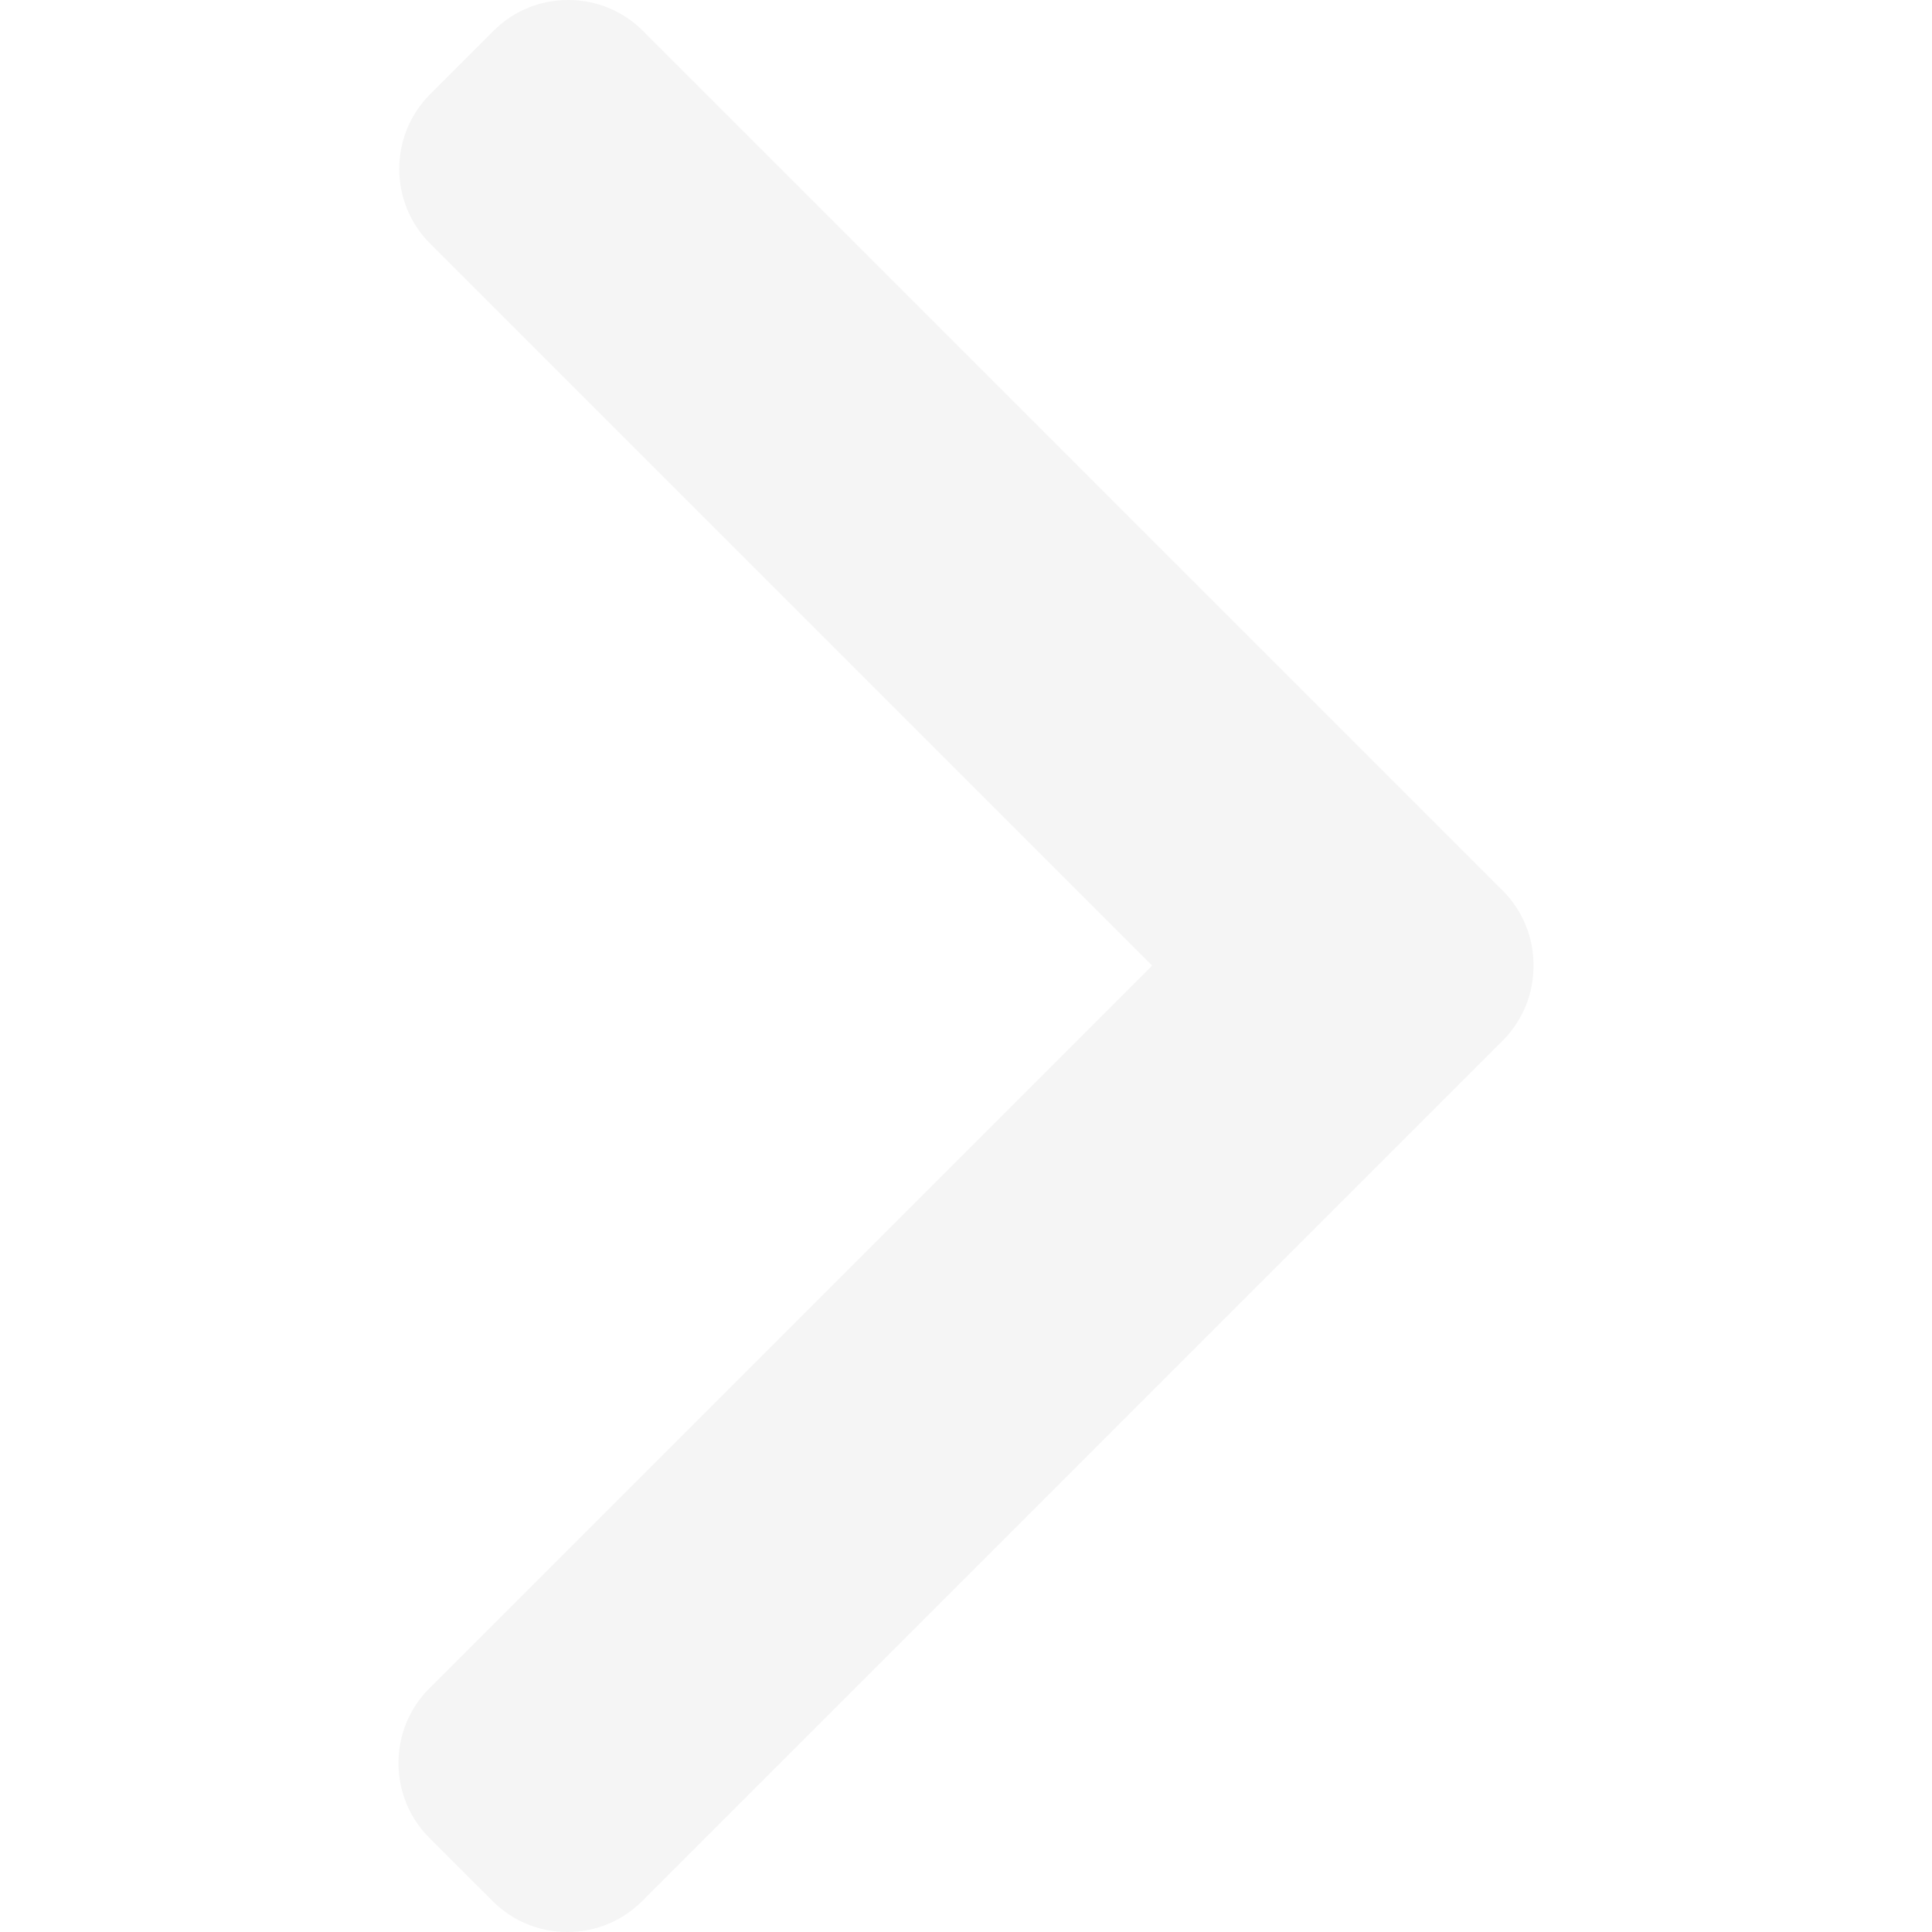
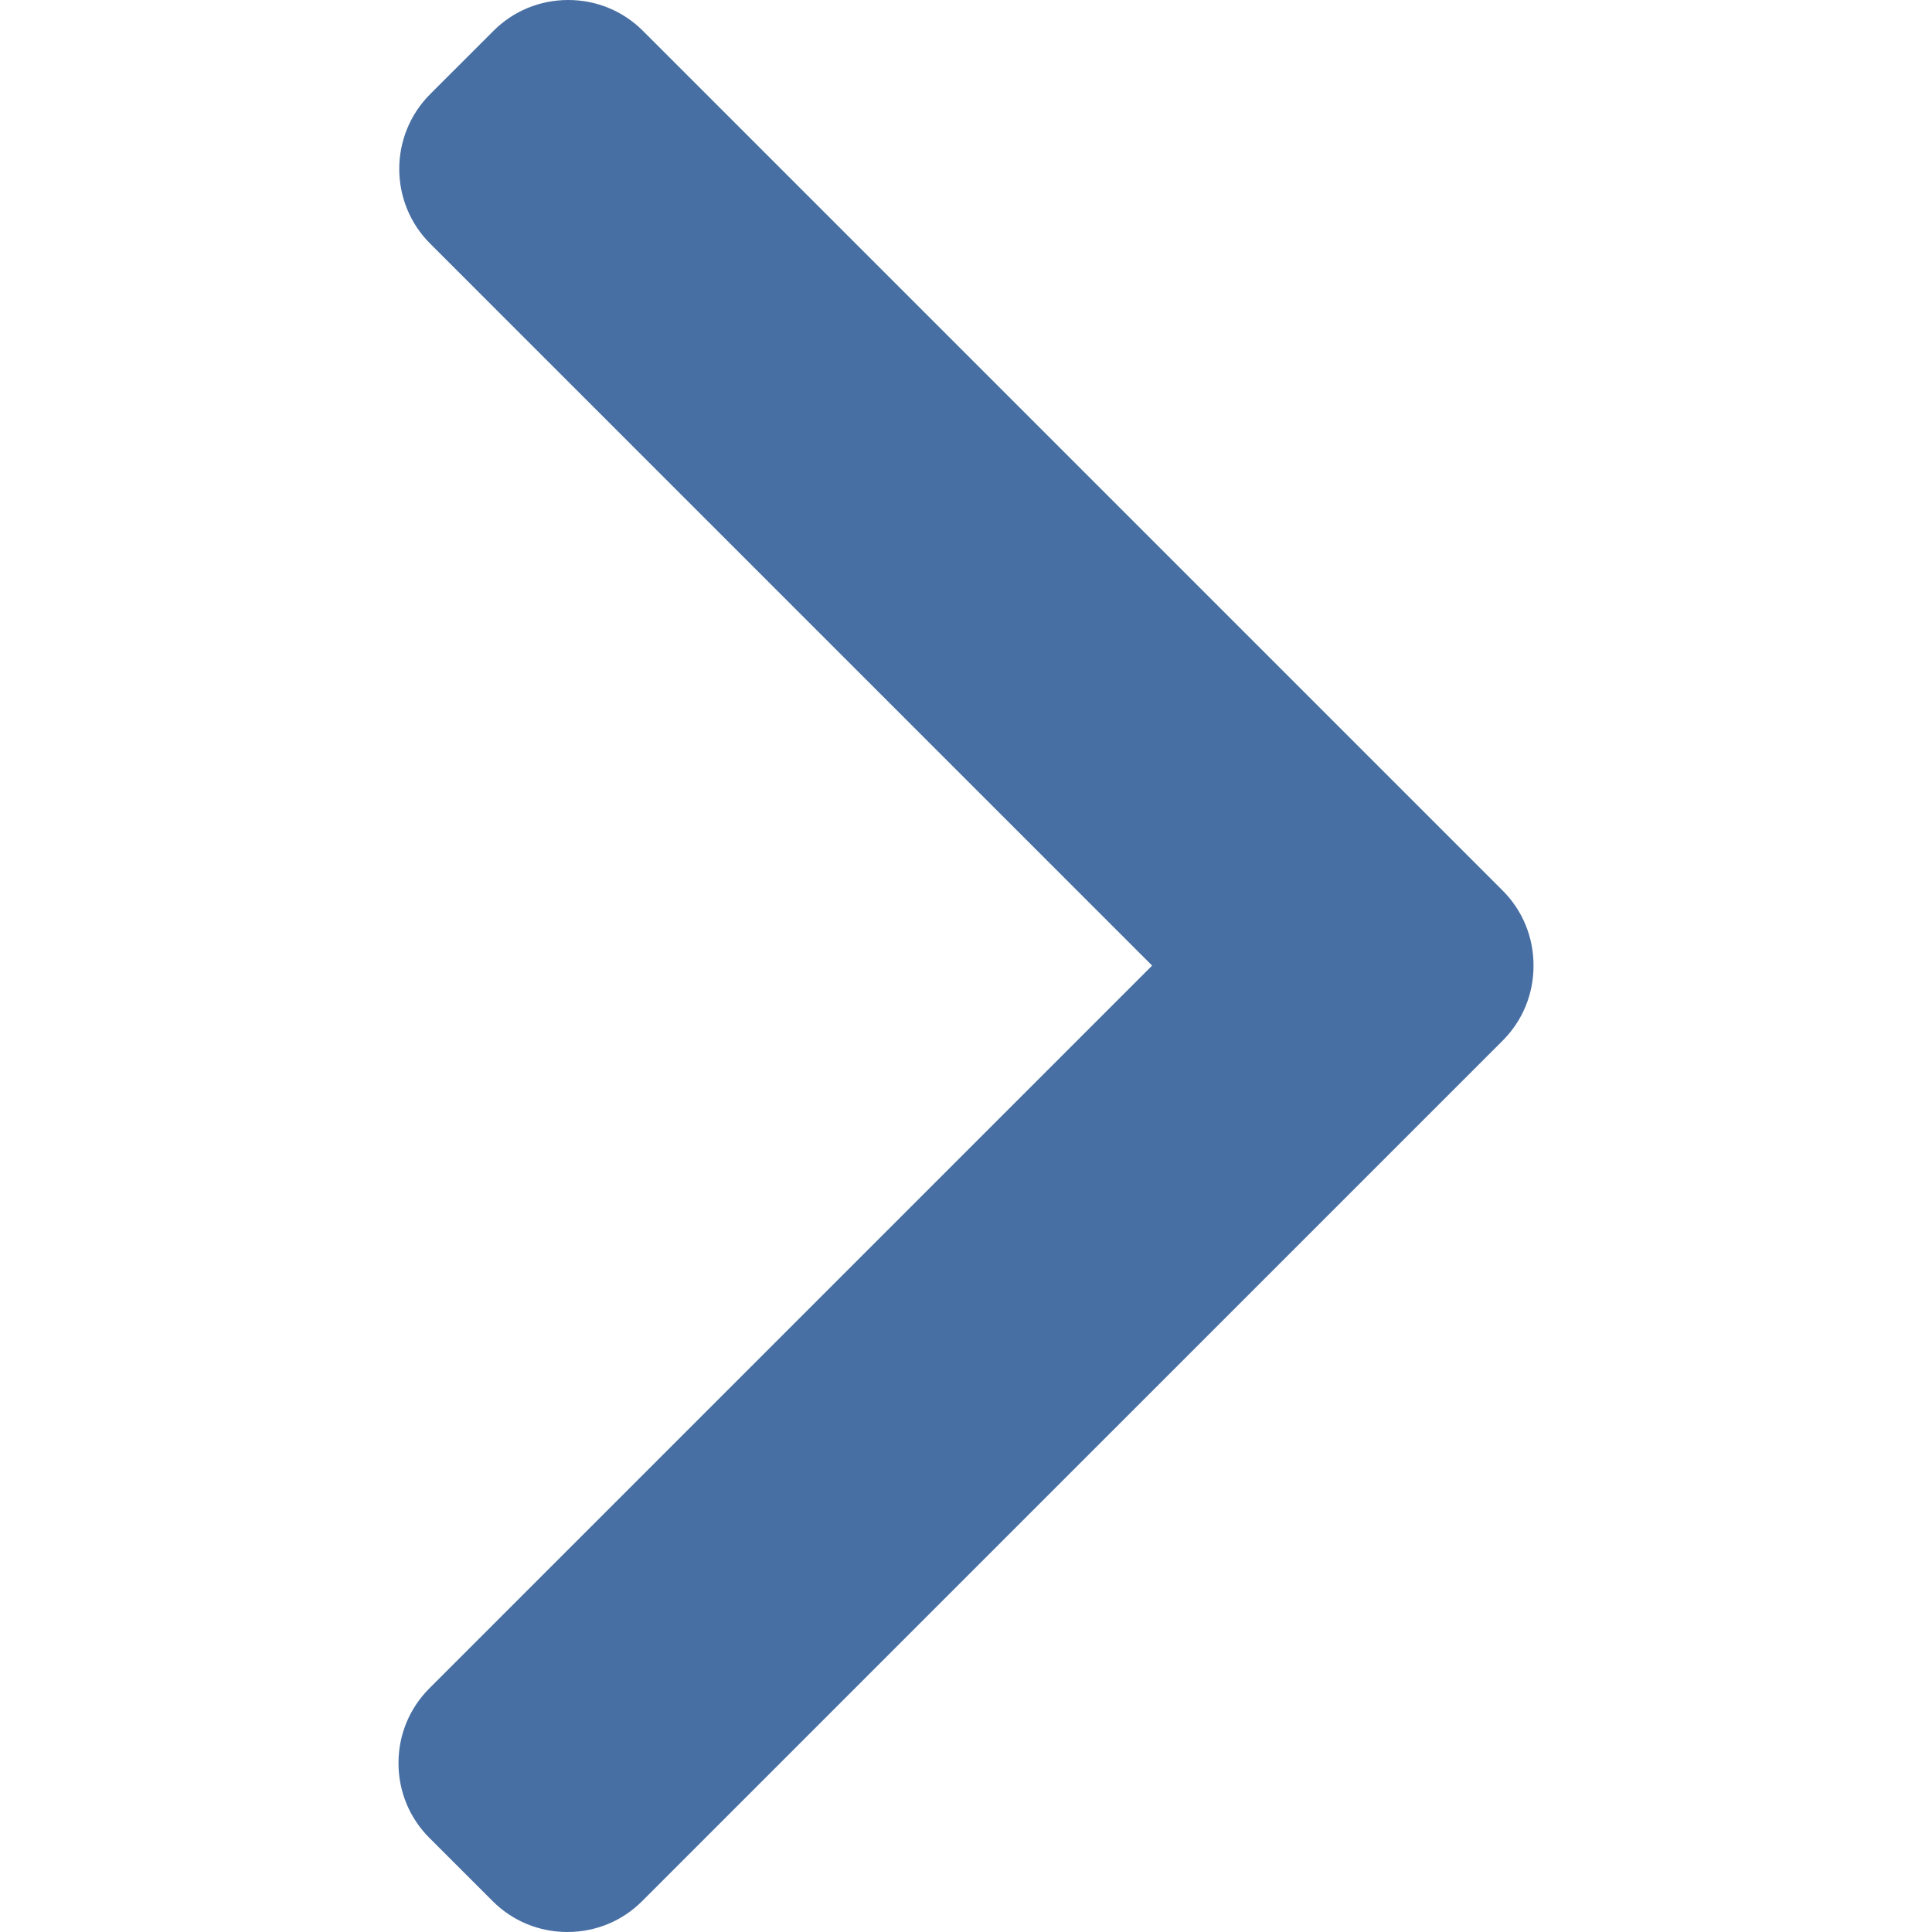
<svg xmlns="http://www.w3.org/2000/svg" version="1.1" id="Layer_1" x="0px" y="0px" viewBox="0 0 492.004 492.004" style="enable-background:new 0 0 492.004 492.004;" xml:space="preserve">
  <g>
    <g>
-       <path d="M382.678,226.804L163.73,7.86C158.666,2.792,151.906,0,144.698,0s-13.968,2.792-19.032,7.86l-16.124,16.12    c-10.492,10.504-10.492,27.576,0,38.064L293.398,245.9l-184.06,184.06c-5.064,5.068-7.86,11.824-7.86,19.028    c0,7.212,2.796,13.968,7.86,19.04l16.124,16.116c5.068,5.068,11.824,7.86,19.032,7.86s13.968-2.792,19.032-7.86L382.678,265    c5.076-5.084,7.864-11.872,7.848-19.088C390.542,238.668,387.754,231.884,382.678,226.804z" fill="#f5f5f5" />
+       <path d="M382.678,226.804L163.73,7.86C158.666,2.792,151.906,0,144.698,0s-13.968,2.792-19.032,7.86l-16.124,16.12    c-10.492,10.504-10.492,27.576,0,38.064L293.398,245.9l-184.06,184.06c-5.064,5.068-7.86,11.824-7.86,19.028    c0,7.212,2.796,13.968,7.86,19.04l16.124,16.116c5.068,5.068,11.824,7.86,19.032,7.86s13.968-2.792,19.032-7.86L382.678,265    c5.076-5.084,7.864-11.872,7.848-19.088C390.542,238.668,387.754,231.884,382.678,226.804z" fill="#486fa3" />
    </g>
  </g>
  <g>
</g>
  <g>
</g>
  <g>
</g>
  <g>
</g>
  <g>
</g>
  <g>
</g>
  <g>
</g>
  <g>
</g>
  <g>
</g>
  <g>
</g>
  <g>
</g>
  <g>
</g>
  <g>
</g>
  <g>
</g>
  <g>
</g>
</svg>
